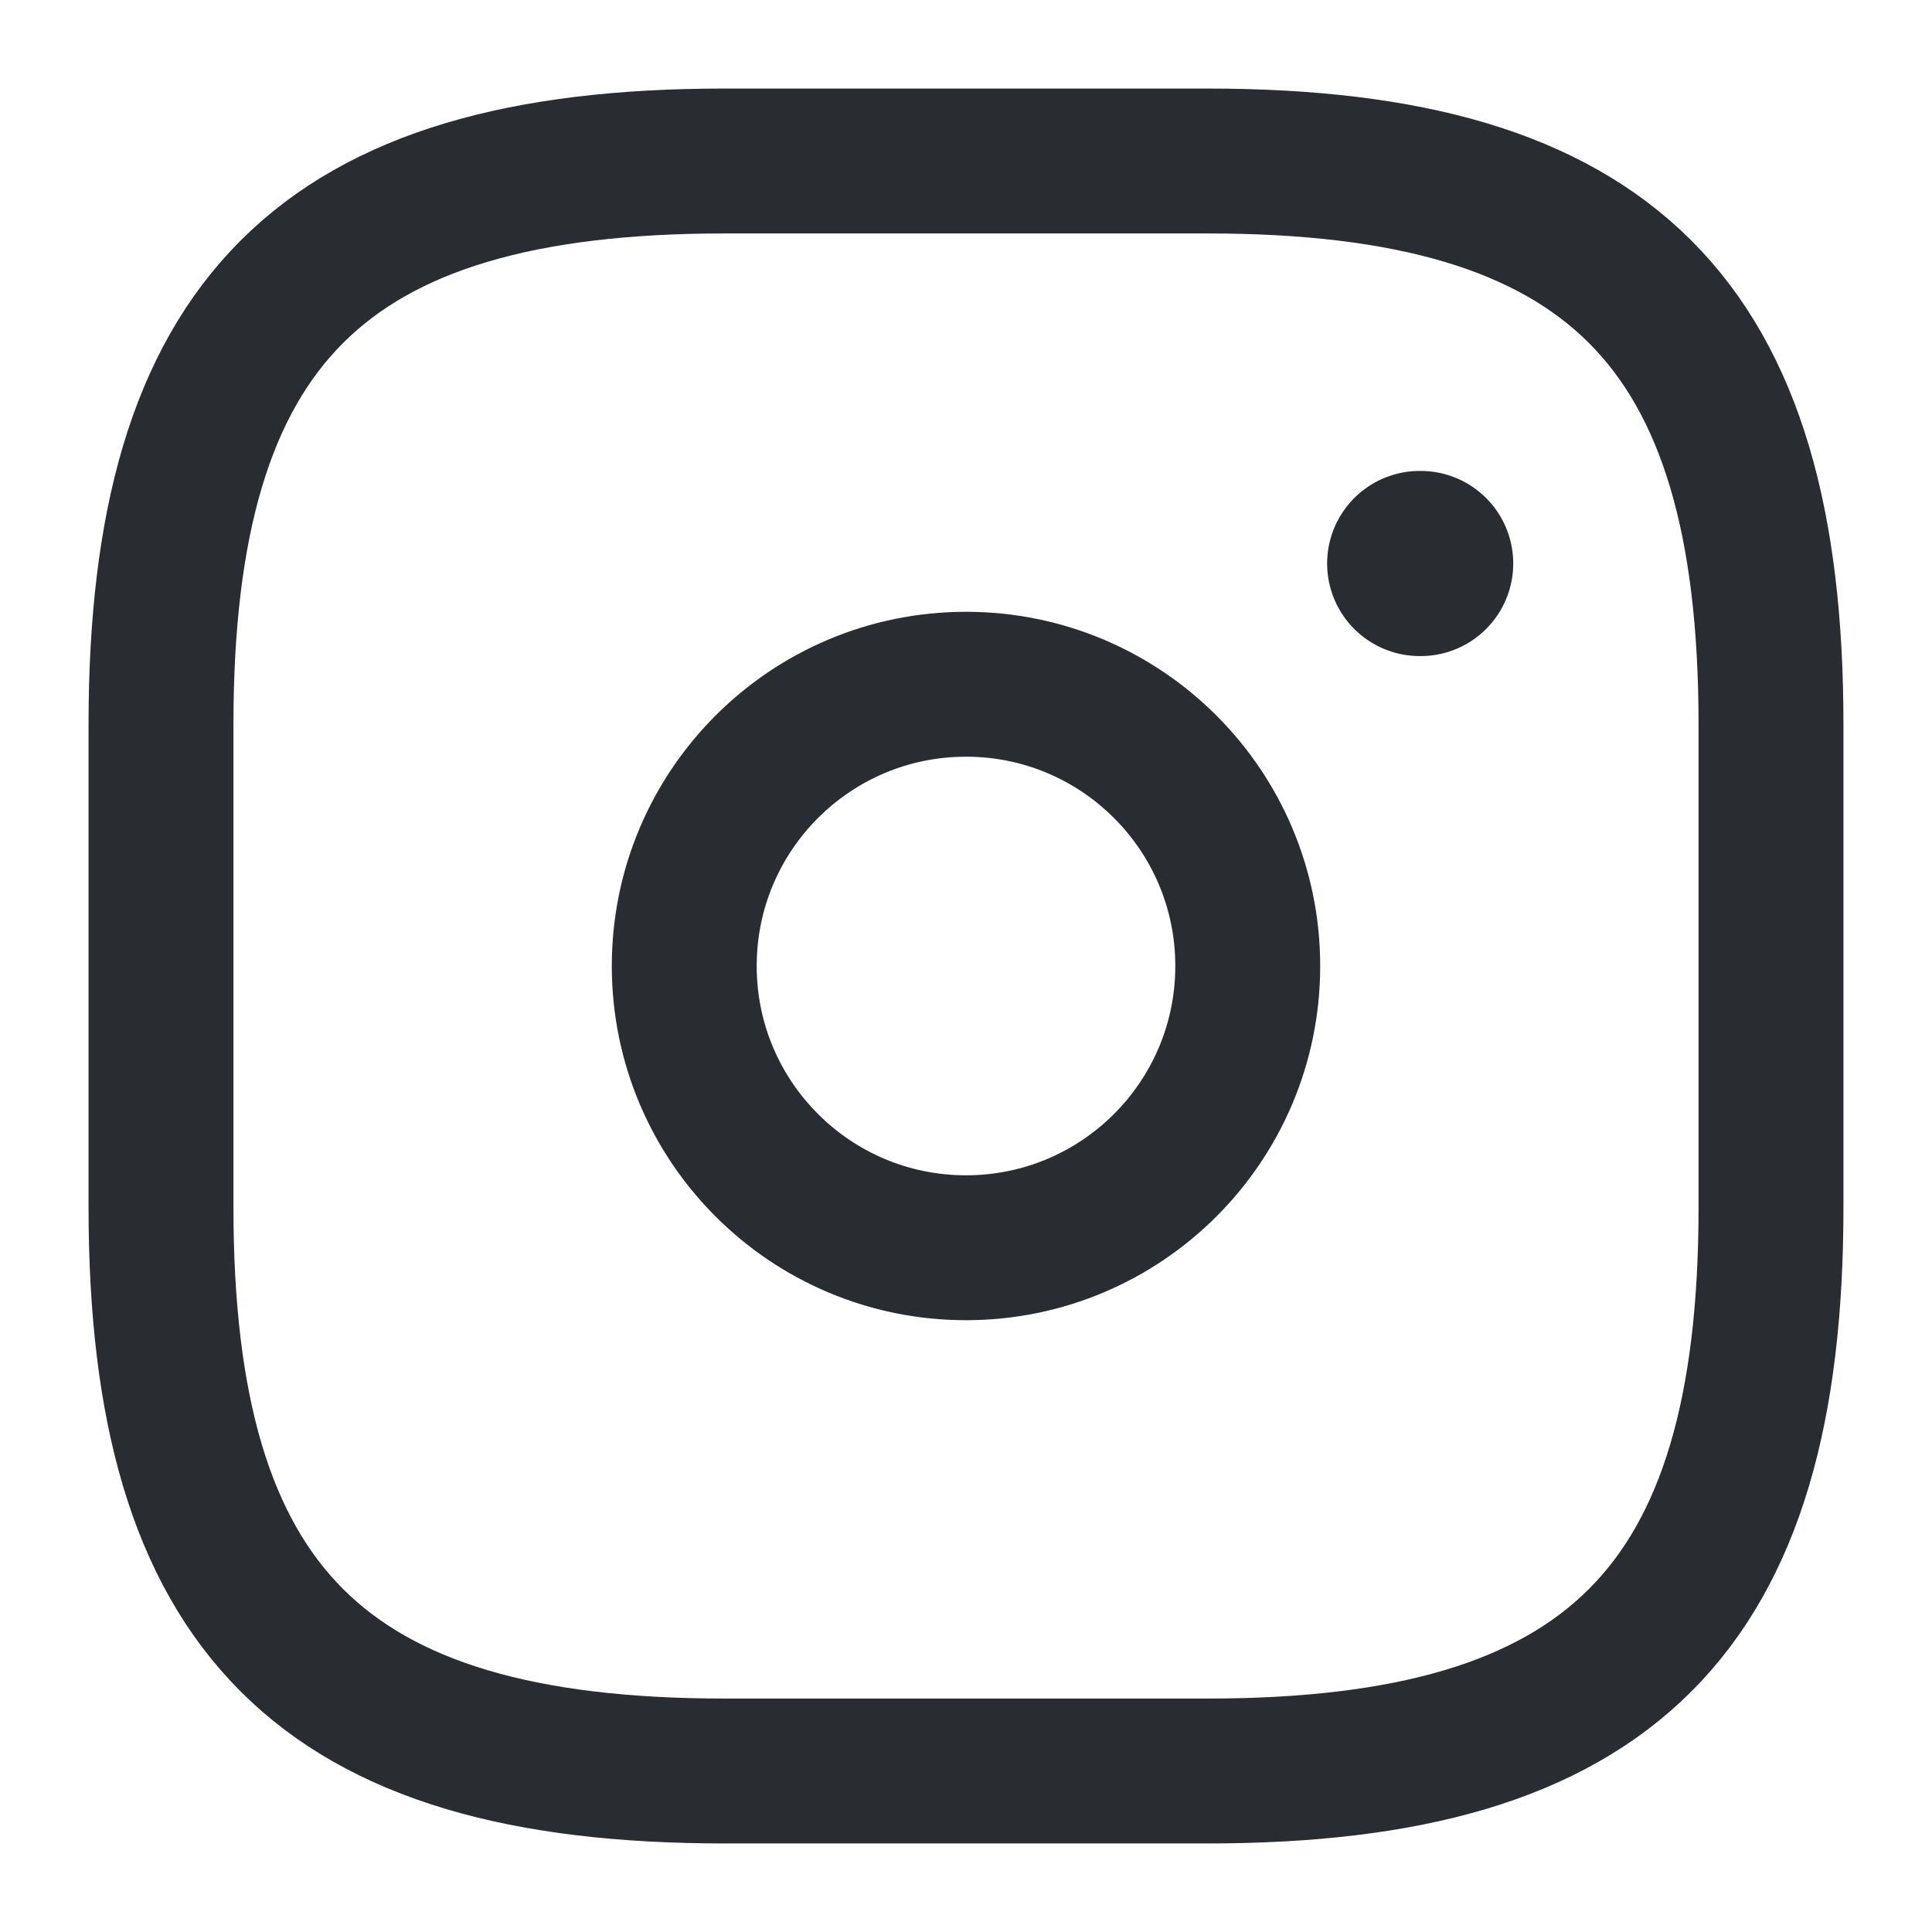
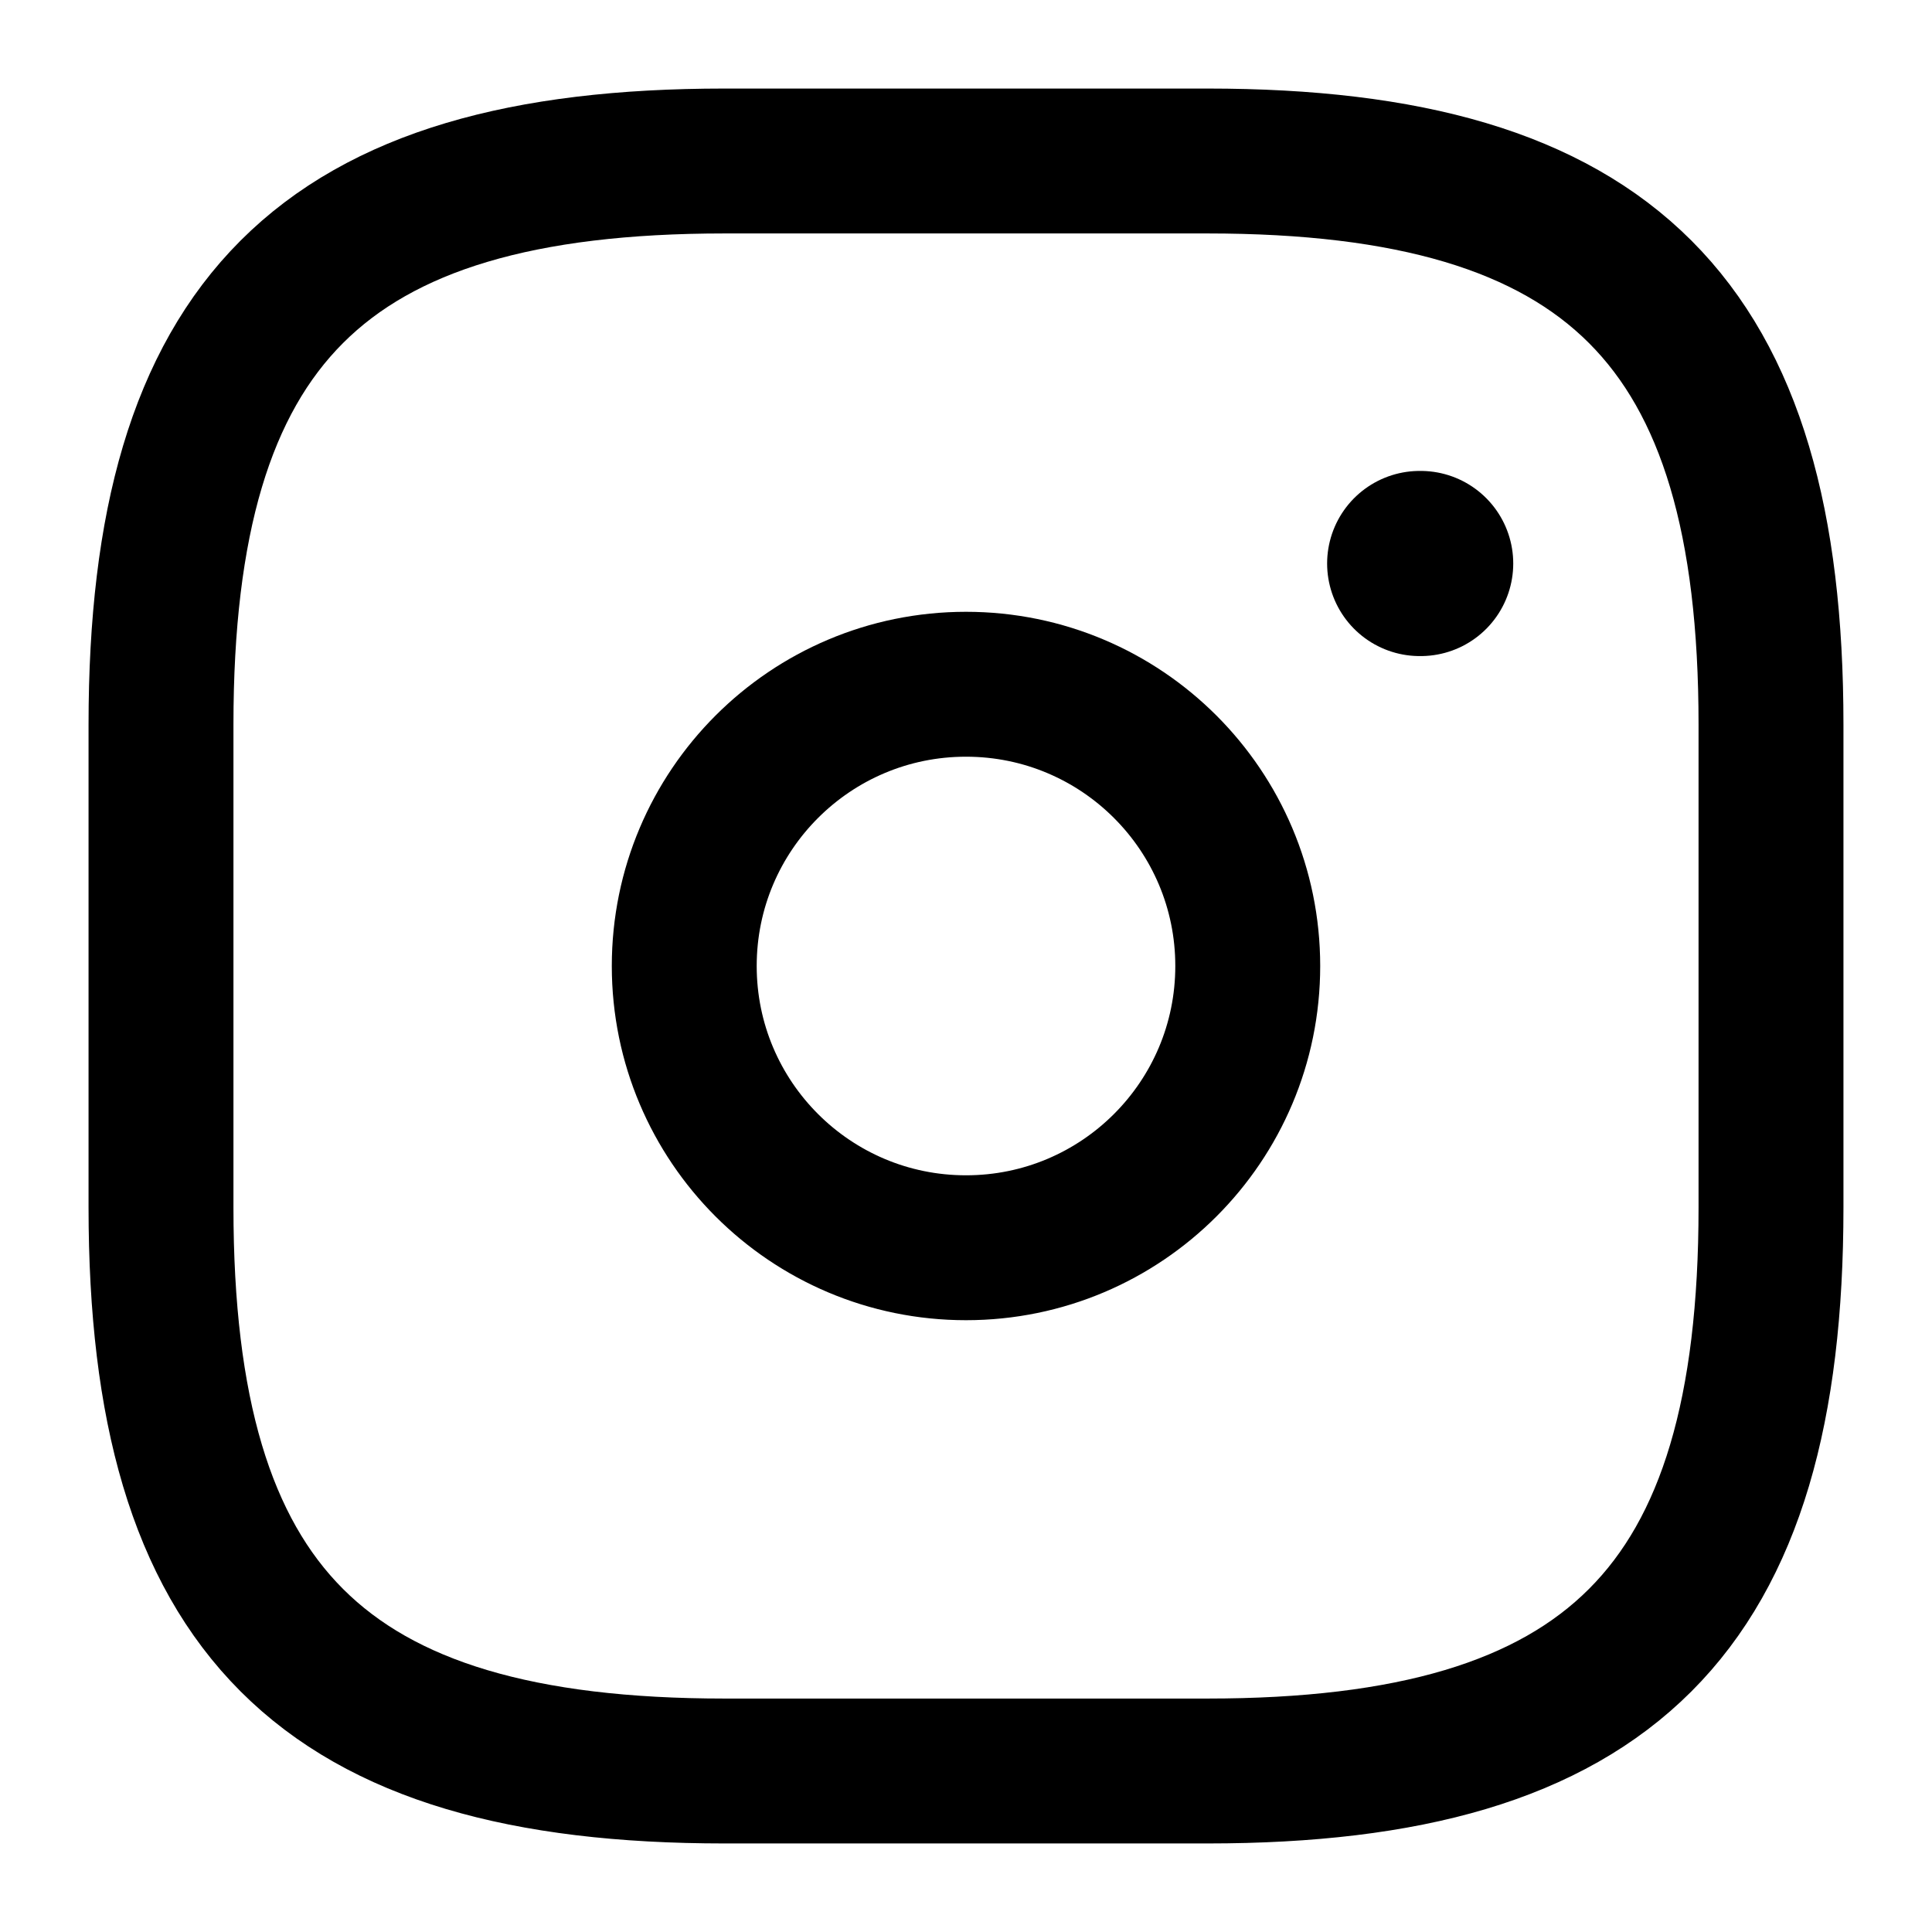
<svg xmlns="http://www.w3.org/2000/svg" width="800" height="800" fill="none" viewBox="0 0 24 24">
-   <path stroke="#292d32" stroke-linecap="round" stroke-linejoin="round" stroke-width="1.8" d="M9 22h6c5 0 7-2 7-7V9c0-5-2-7-7-7H9C4 2 2 4 2 9v6c0 5 2 7 7 7" />
-   <path stroke="#292d32" stroke-linecap="round" stroke-linejoin="round" stroke-width="1.8" d="M12 15.5a3.5 3.5 0 1 0 0-7 3.5 3.5 0 0 0 0 7" />
-   <path stroke="#292d32" stroke-linecap="round" stroke-linejoin="round" stroke-width="2.3" d="M17.636 7h.012" />
+   <path stroke="#000" stroke-linecap="round" stroke-linejoin="round" stroke-width="1.8" d="M9 22h6c5 0 7-2 7-7V9c0-5-2-7-7-7H9C4 2 2 4 2 9v6c0 5 2 7 7 7" />
+   <path stroke="#000" stroke-linecap="round" stroke-linejoin="round" stroke-width="1.8" d="M12 15.5a3.5 3.5 0 1 0 0-7 3.5 3.5 0 0 0 0 7" />
+   <path stroke="#000" stroke-linecap="round" stroke-linejoin="round" stroke-width="2.3" d="M17.636 7h.012" />
</svg>
